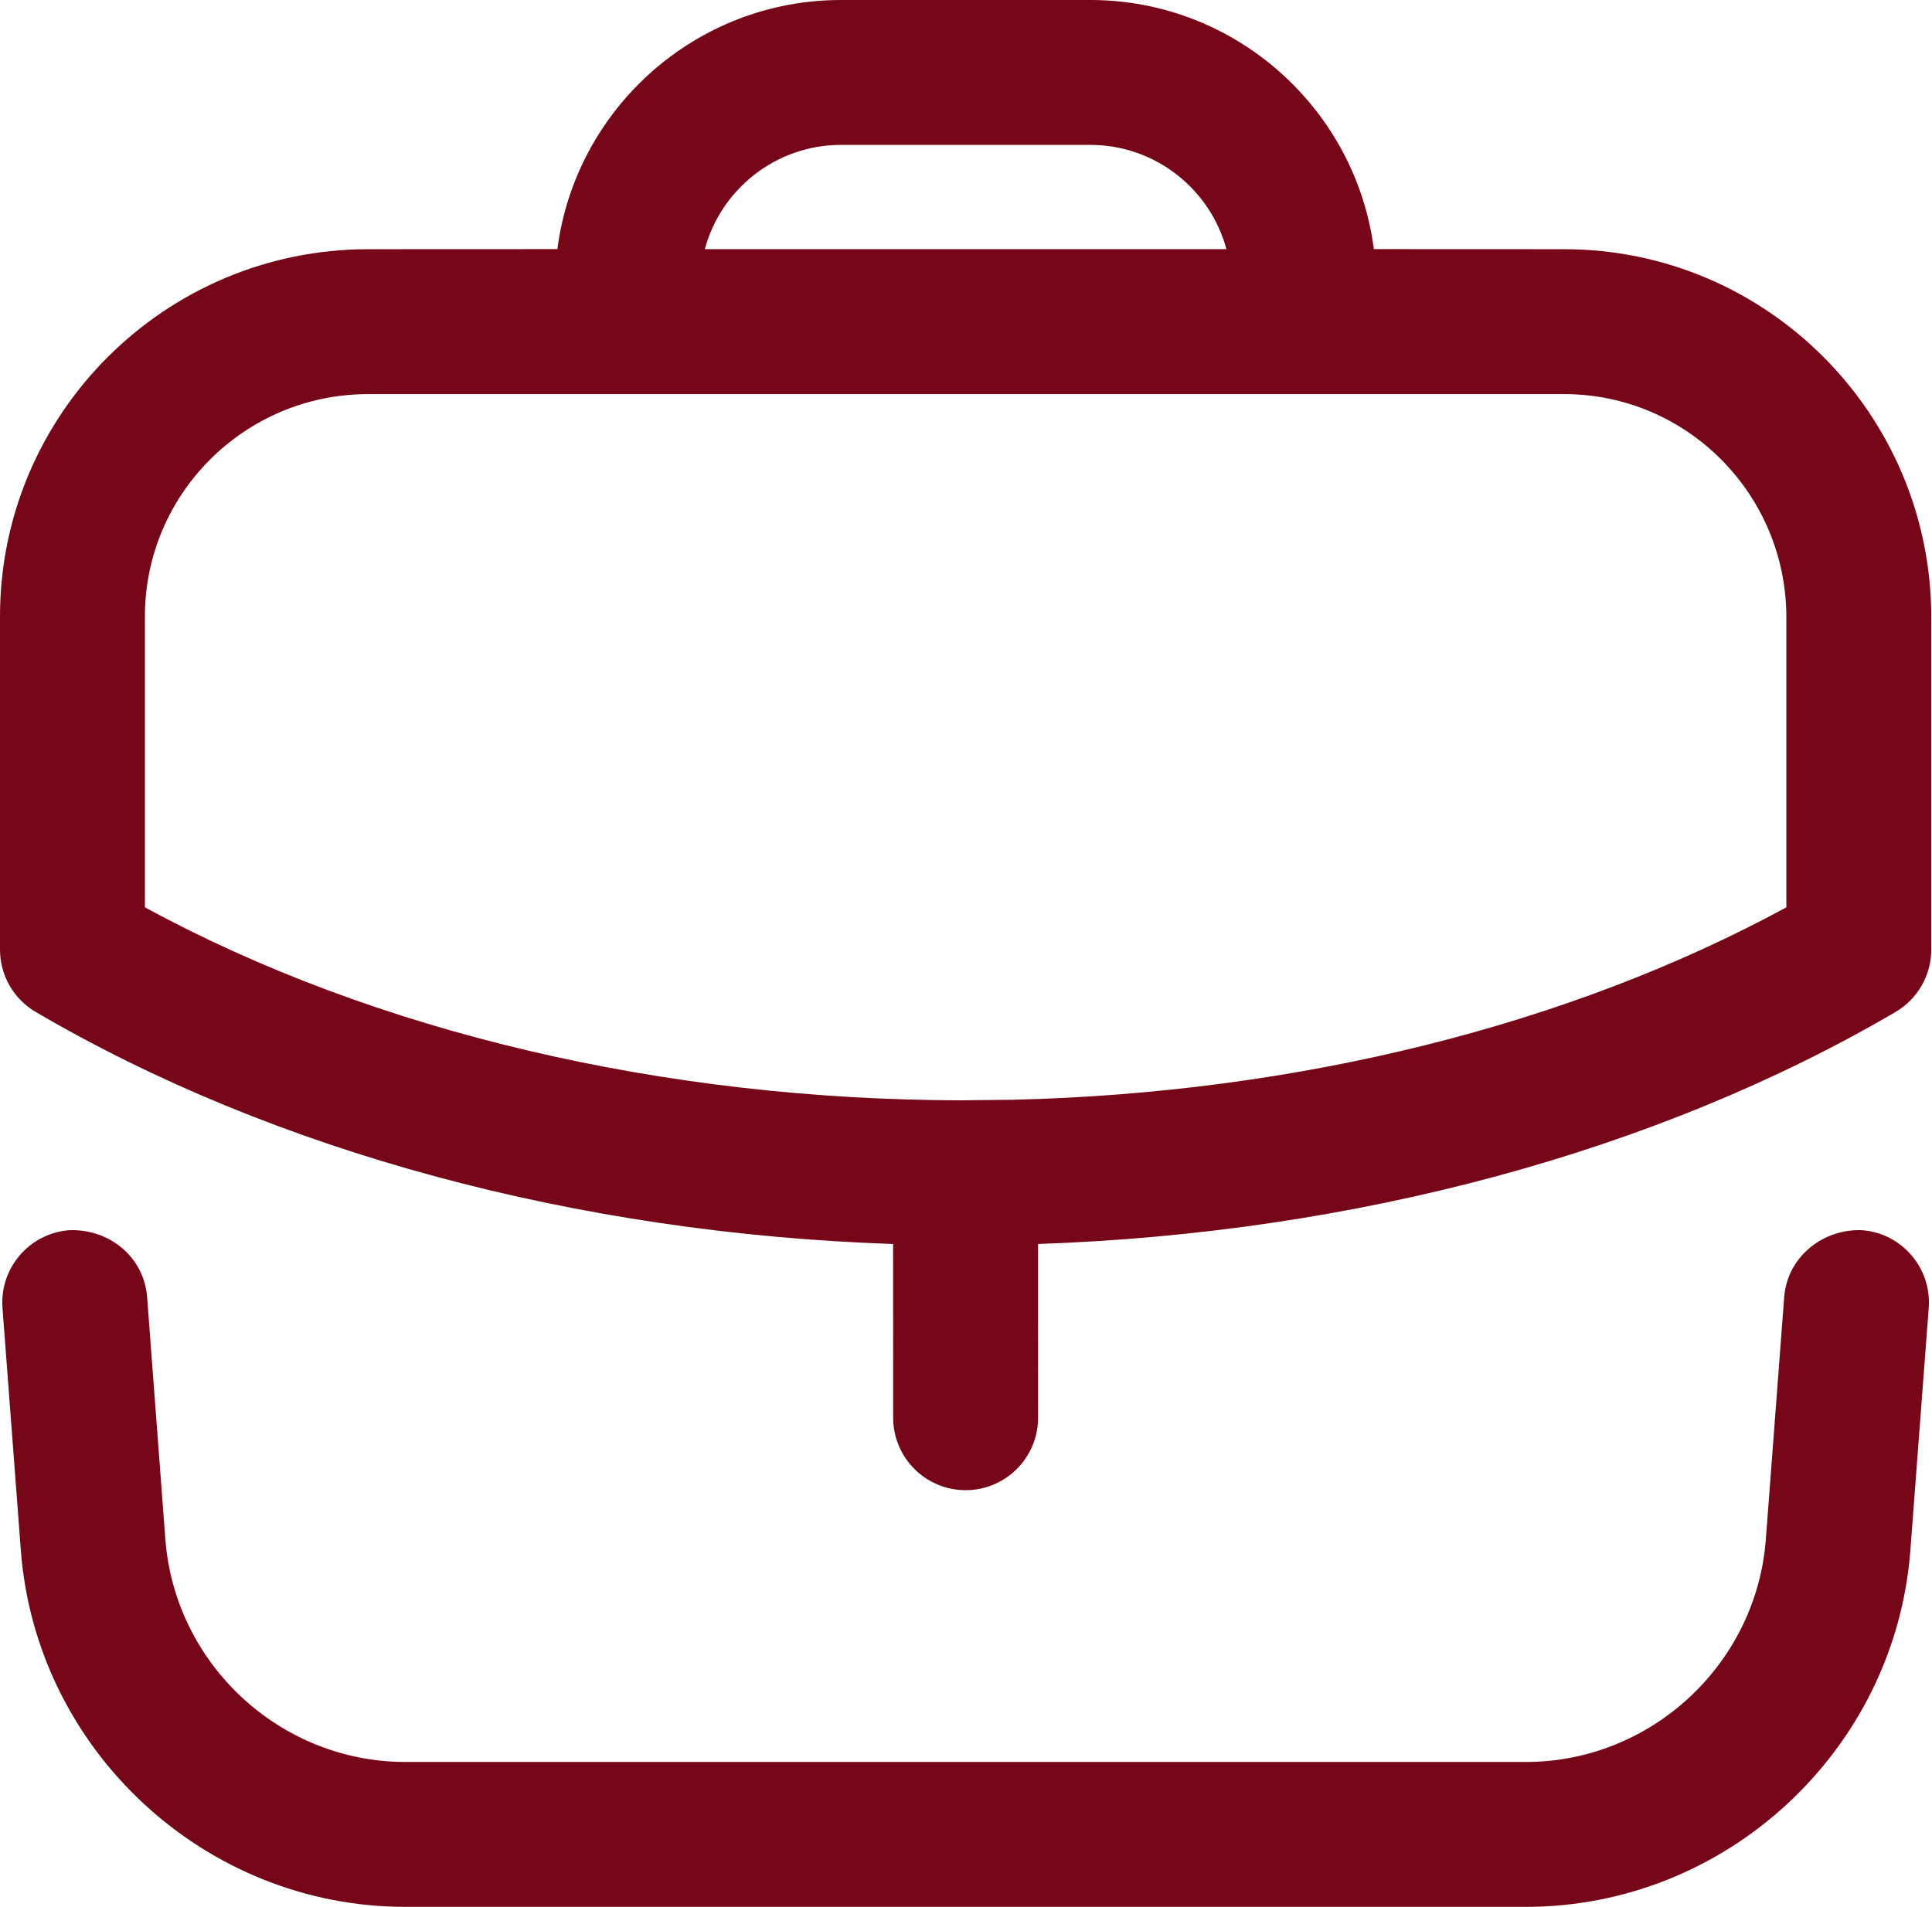
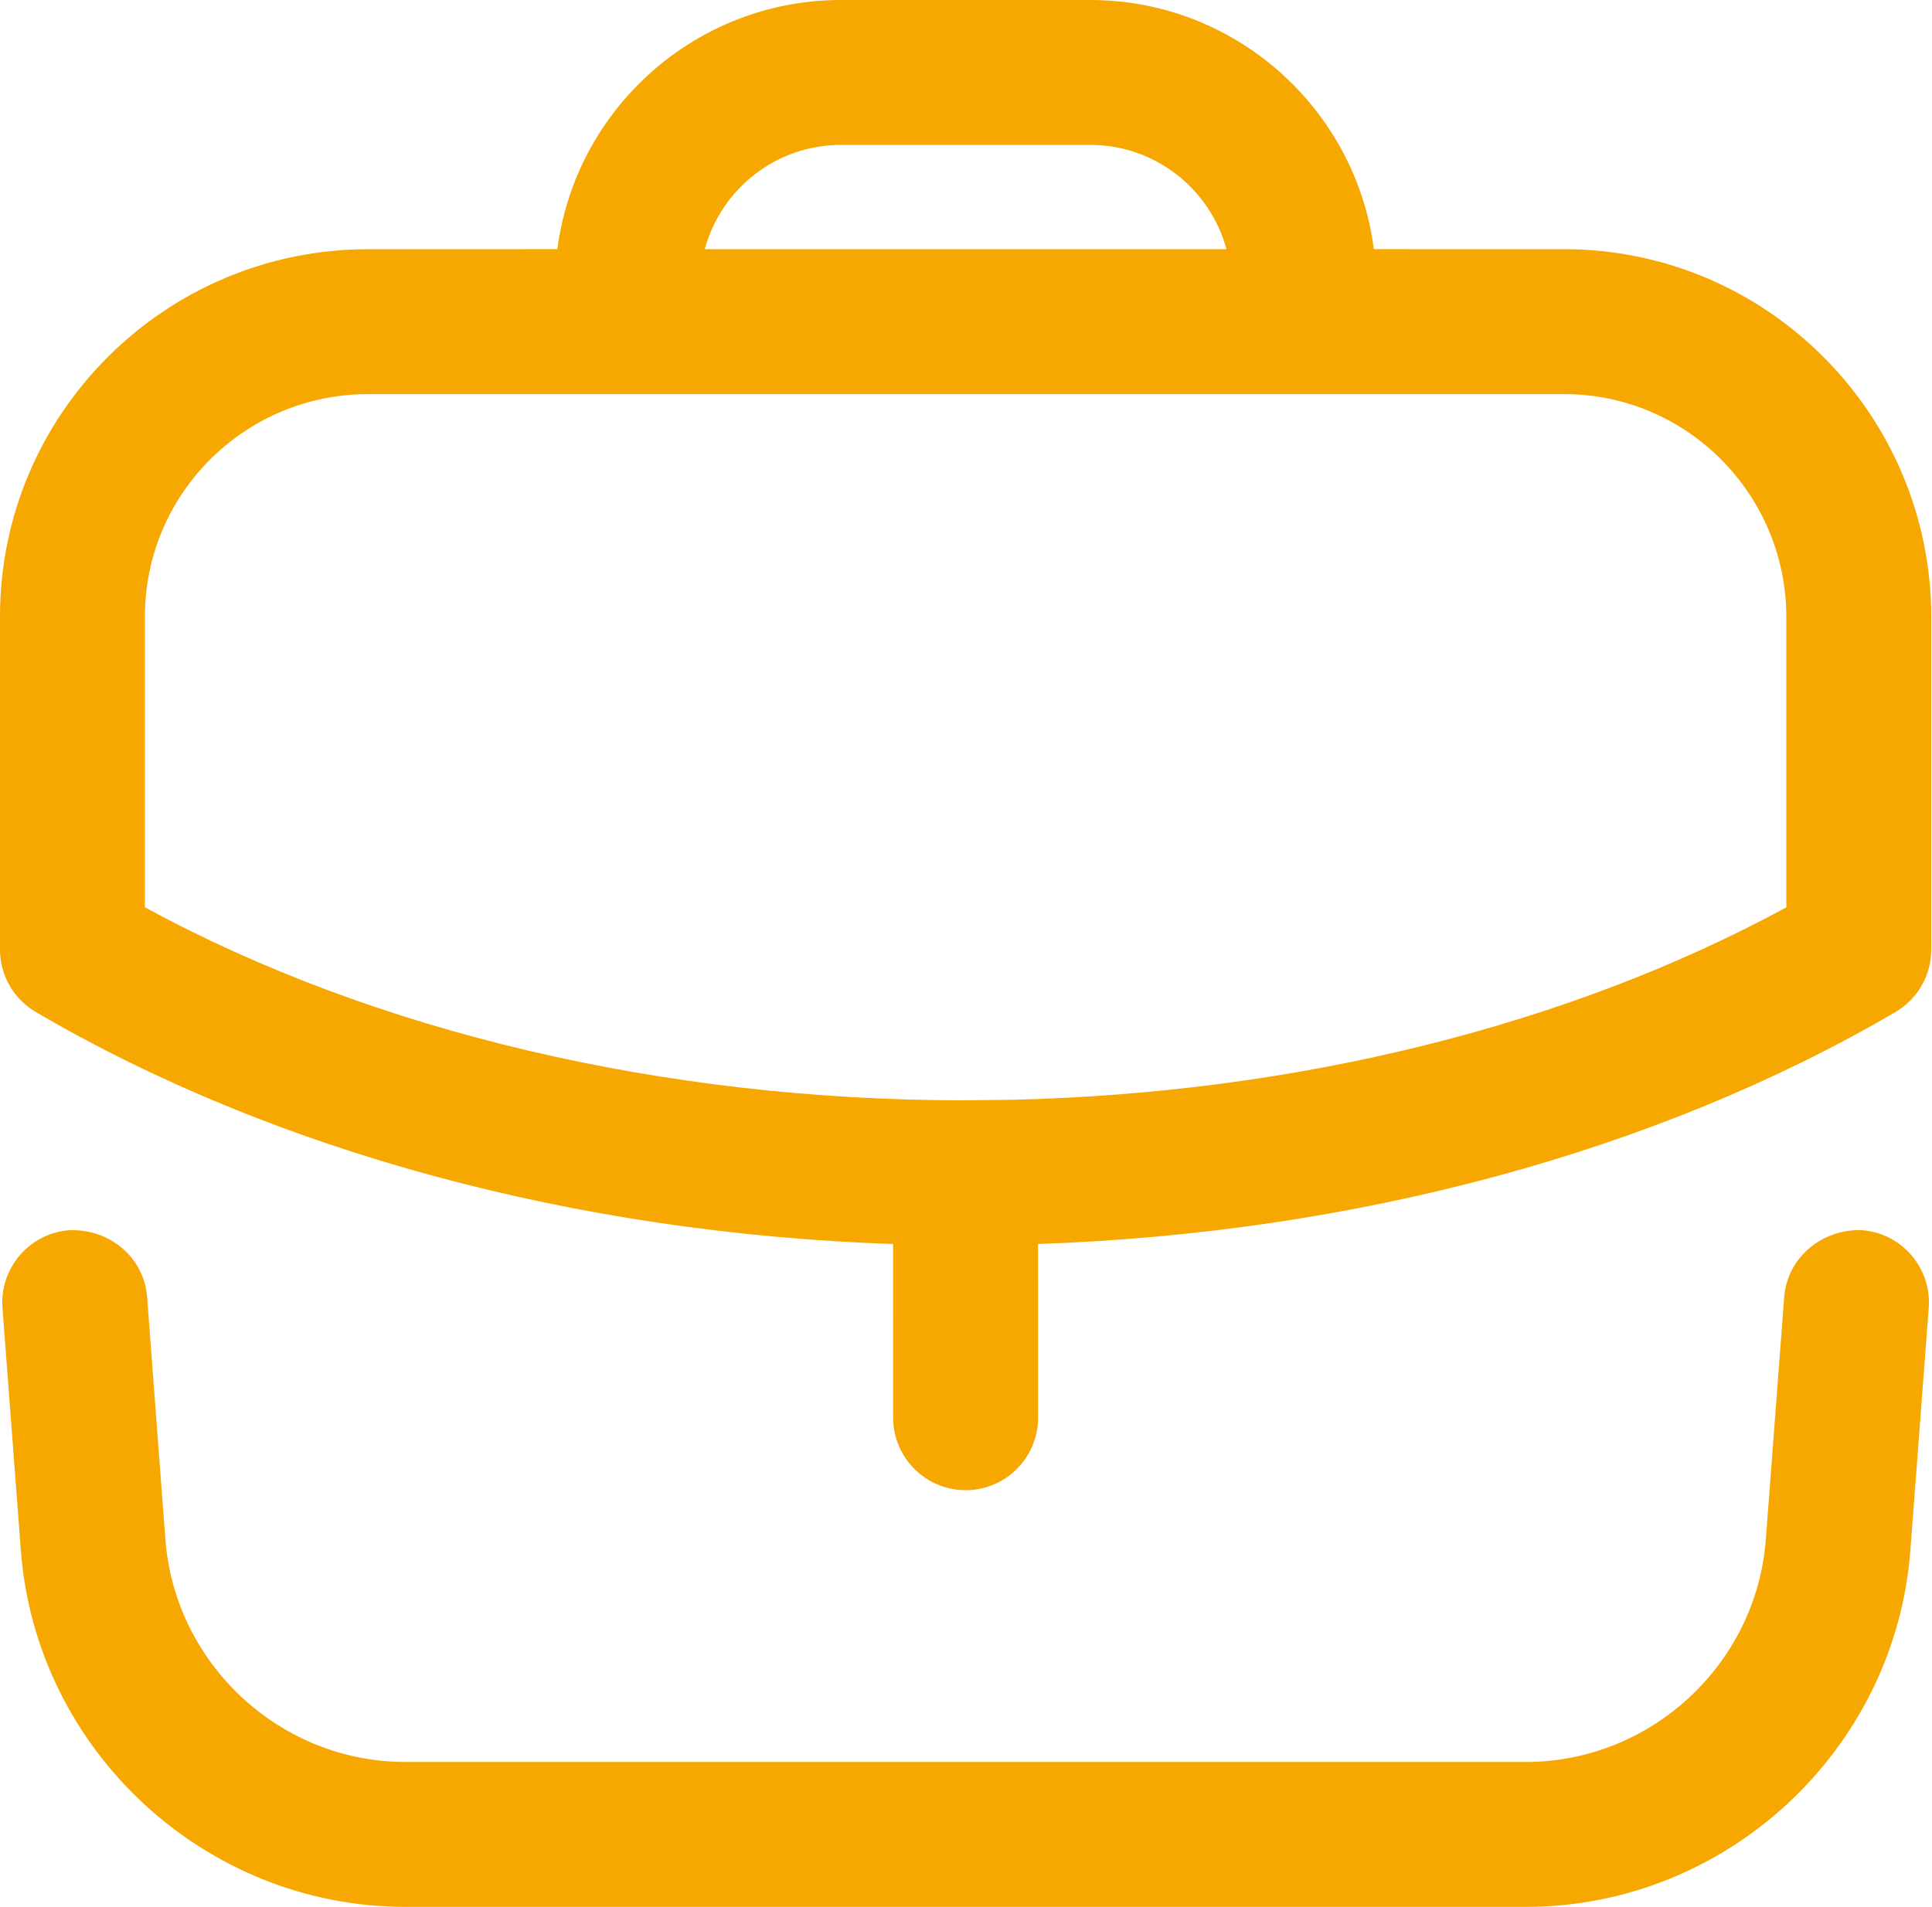
<svg xmlns="http://www.w3.org/2000/svg" width="233" height="230" viewBox="0 0 233 230" fill="none">
-   <path fill-rule="evenodd" clip-rule="evenodd" d="M224.554 148.382C229.366 148.743 232.966 152.949 232.605 157.761L230.391 186.995C228.562 211.113 208.207 230 184.031 230H48.874C24.698 230 4.342 211.113 2.513 186.995L0.299 157.761C-0.062 152.949 3.55 148.743 8.362 148.382C13.198 148.207 17.369 151.621 17.742 156.445L19.944 185.666C21.086 200.72 33.786 212.523 48.874 212.523H184.031C199.119 212.523 211.831 200.72 212.961 185.666L215.175 156.445C215.548 151.621 219.824 148.195 224.554 148.382ZM131.485 0C148.996 0 163.504 13.123 165.689 30.049L188.636 30.059C213.058 30.059 232.912 49.972 232.912 74.463V114.532C232.912 117.643 231.257 120.509 228.589 122.071C199.83 138.913 163.398 148.736 125.189 150.047L125.193 171.003C125.193 175.827 121.278 179.742 116.455 179.742C111.631 179.742 107.716 175.827 107.716 171.003L107.709 150.049C69.538 148.751 33.103 138.925 4.323 122.071C1.643 120.509 0 117.643 0 114.532V74.347C0 49.925 19.912 30.059 44.392 30.059L67.221 30.049C69.406 13.123 83.913 0 101.424 0H131.485ZM188.636 47.537H44.392C29.548 47.537 17.477 59.561 17.477 74.347V109.441C45.134 124.468 80.001 132.704 116.293 132.72L116.455 132.705L116.584 132.71L122.132 132.652C156.455 131.834 189.197 123.691 215.435 109.441V74.463C215.435 59.607 203.422 47.537 188.636 47.537ZM131.485 17.477H101.424C93.579 17.477 86.956 22.817 85 30.052H147.909C145.953 22.817 139.33 17.477 131.485 17.477Z" fill="#760718" />
+   <path fill-rule="evenodd" clip-rule="evenodd" d="M224.554 148.382C229.366 148.743 232.966 152.949 232.605 157.761L230.391 186.995C228.562 211.113 208.207 230 184.031 230H48.874C24.698 230 4.342 211.113 2.513 186.995L0.299 157.761C-0.062 152.949 3.55 148.743 8.362 148.382C13.198 148.207 17.369 151.621 17.742 156.445L19.944 185.666C21.086 200.72 33.786 212.523 48.874 212.523H184.031C199.119 212.523 211.831 200.72 212.961 185.666L215.175 156.445C215.548 151.621 219.824 148.195 224.554 148.382ZM131.485 0C148.996 0 163.504 13.123 165.689 30.049L188.636 30.059C213.058 30.059 232.912 49.972 232.912 74.463V114.532C232.912 117.643 231.257 120.509 228.589 122.071C199.83 138.913 163.398 148.736 125.189 150.047L125.193 171.003C125.193 175.827 121.278 179.742 116.455 179.742C111.631 179.742 107.716 175.827 107.716 171.003L107.709 150.049C69.538 148.751 33.103 138.925 4.323 122.071C1.643 120.509 0 117.643 0 114.532V74.347C0 49.925 19.912 30.059 44.392 30.059L67.221 30.049C69.406 13.123 83.913 0 101.424 0H131.485ZM188.636 47.537H44.392C29.548 47.537 17.477 59.561 17.477 74.347V109.441C45.134 124.468 80.001 132.704 116.293 132.72L116.455 132.705L116.584 132.71L122.132 132.652C156.455 131.834 189.197 123.691 215.435 109.441V74.463C215.435 59.607 203.422 47.537 188.636 47.537ZM131.485 17.477H101.424C93.579 17.477 86.956 22.817 85 30.052H147.909C145.953 22.817 139.33 17.477 131.485 17.477Z" fill="#f7a800" />
</svg>
